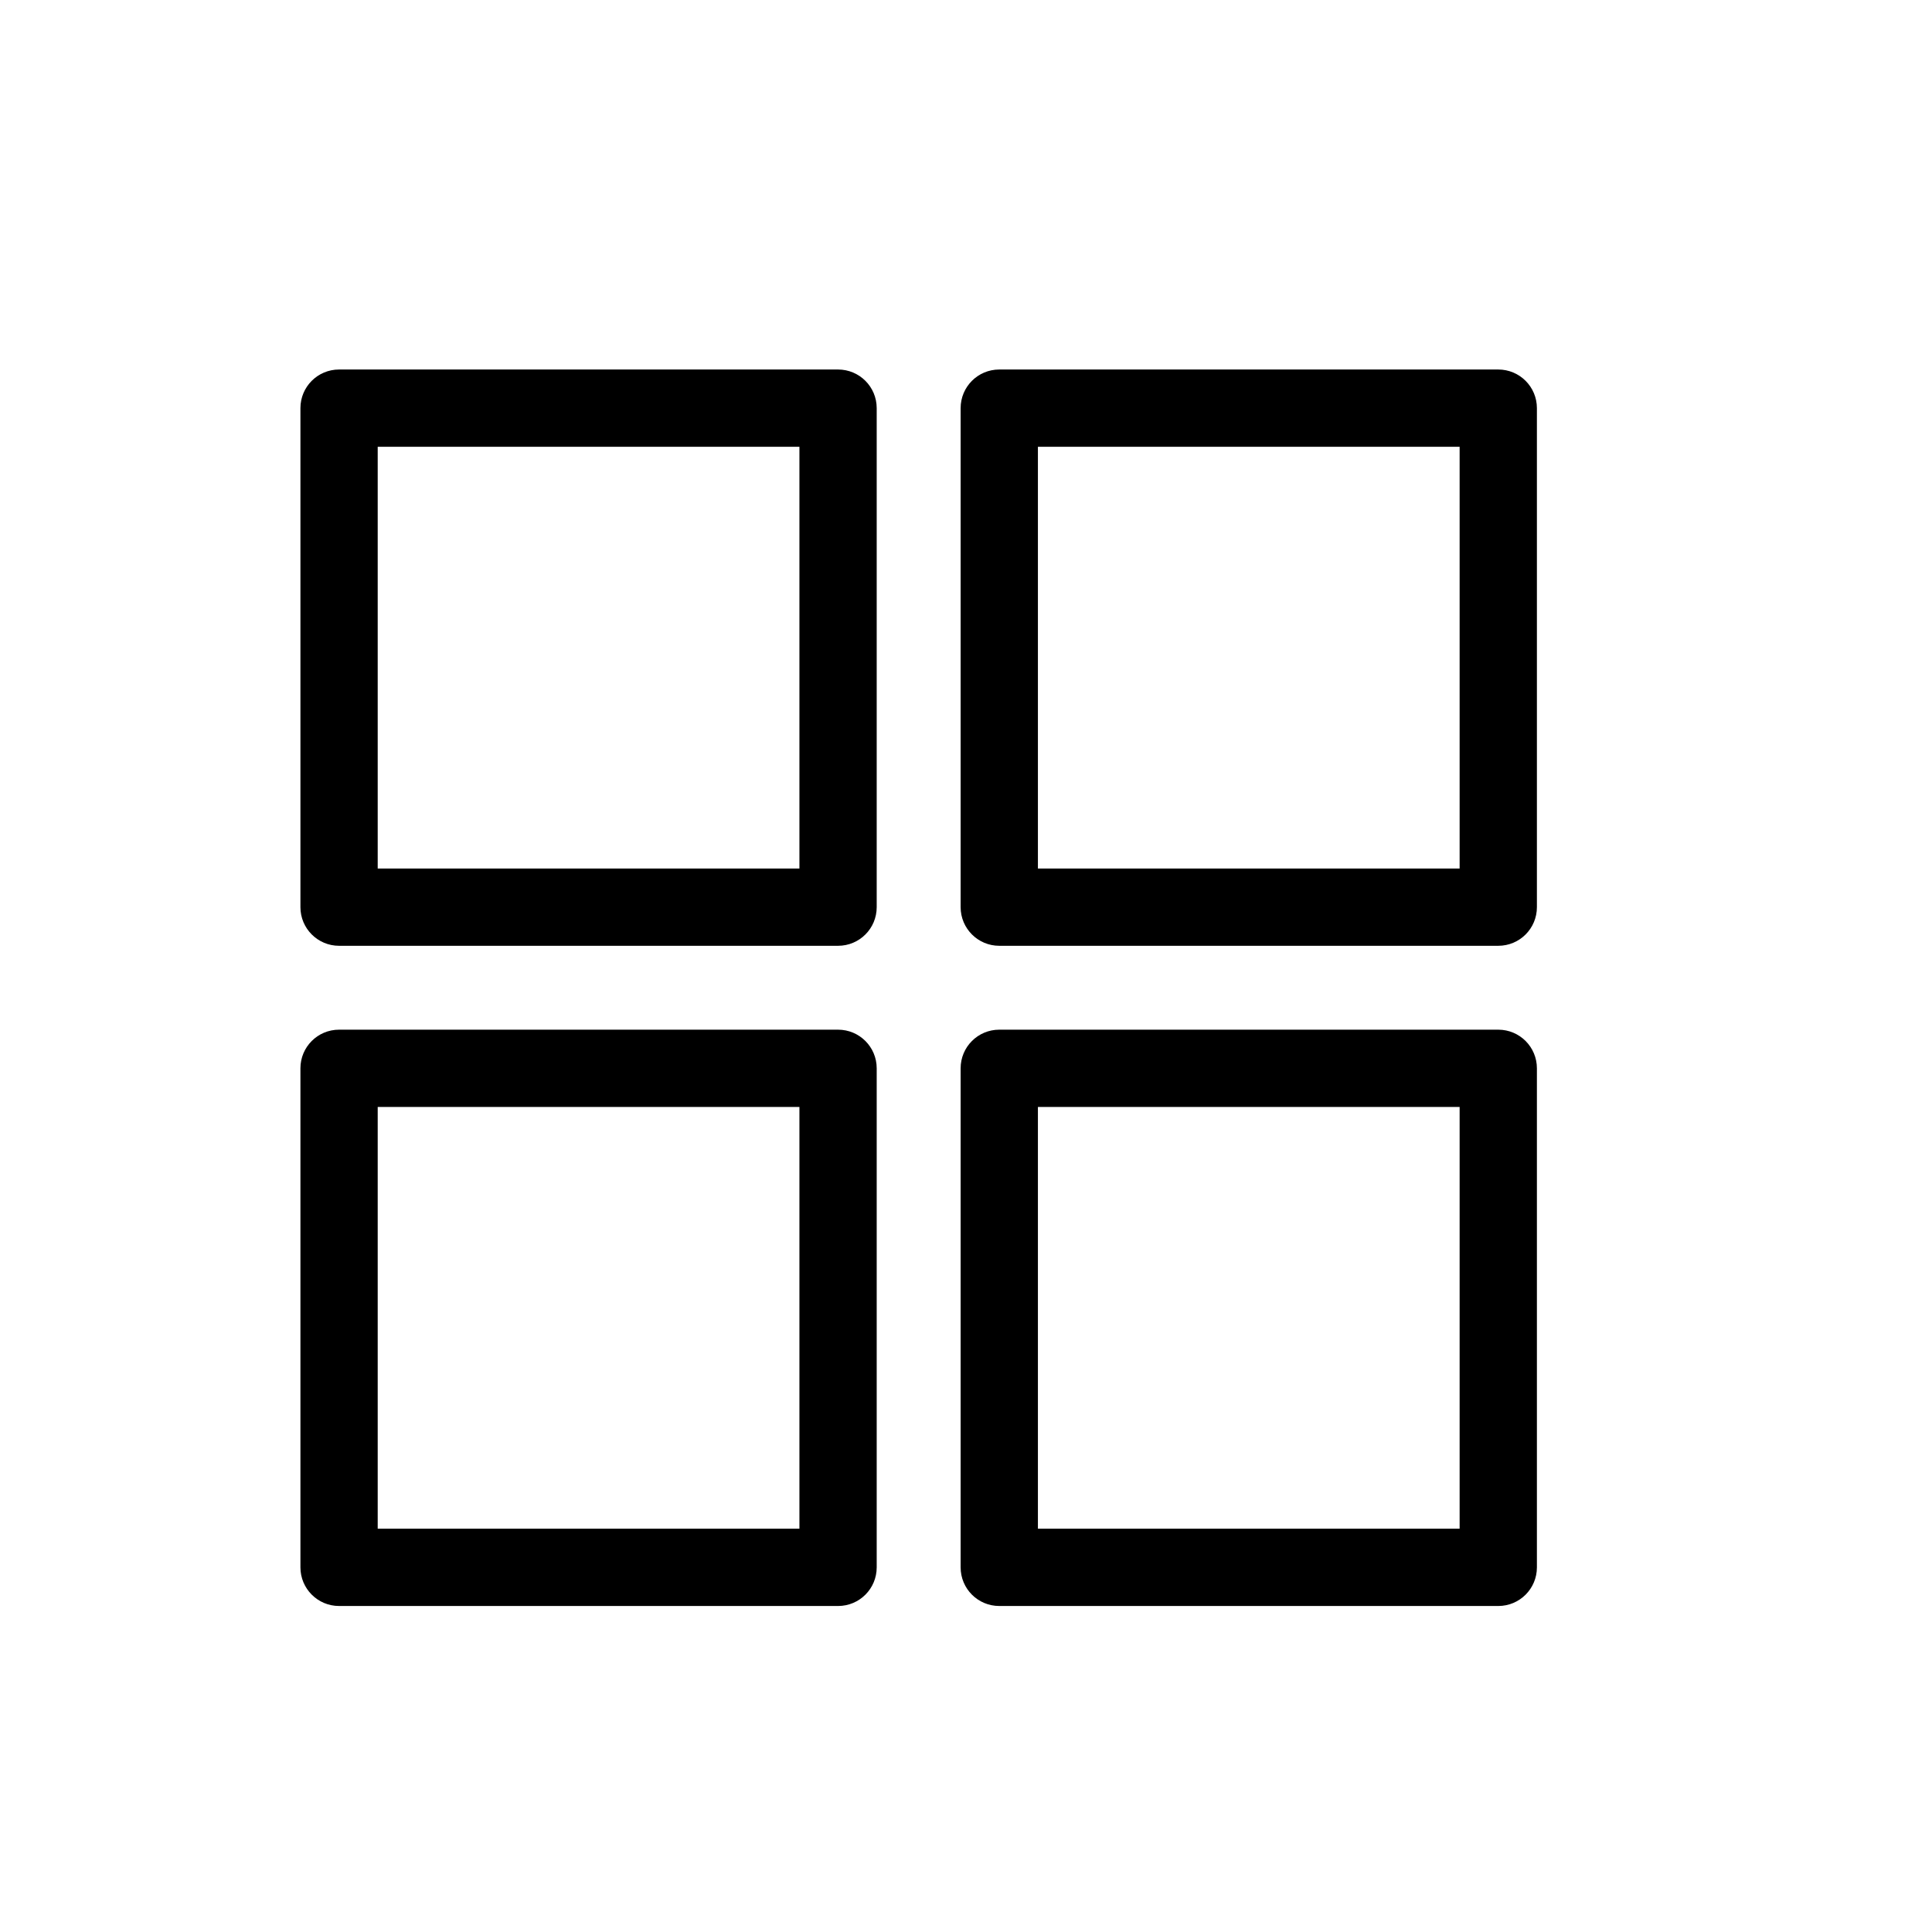
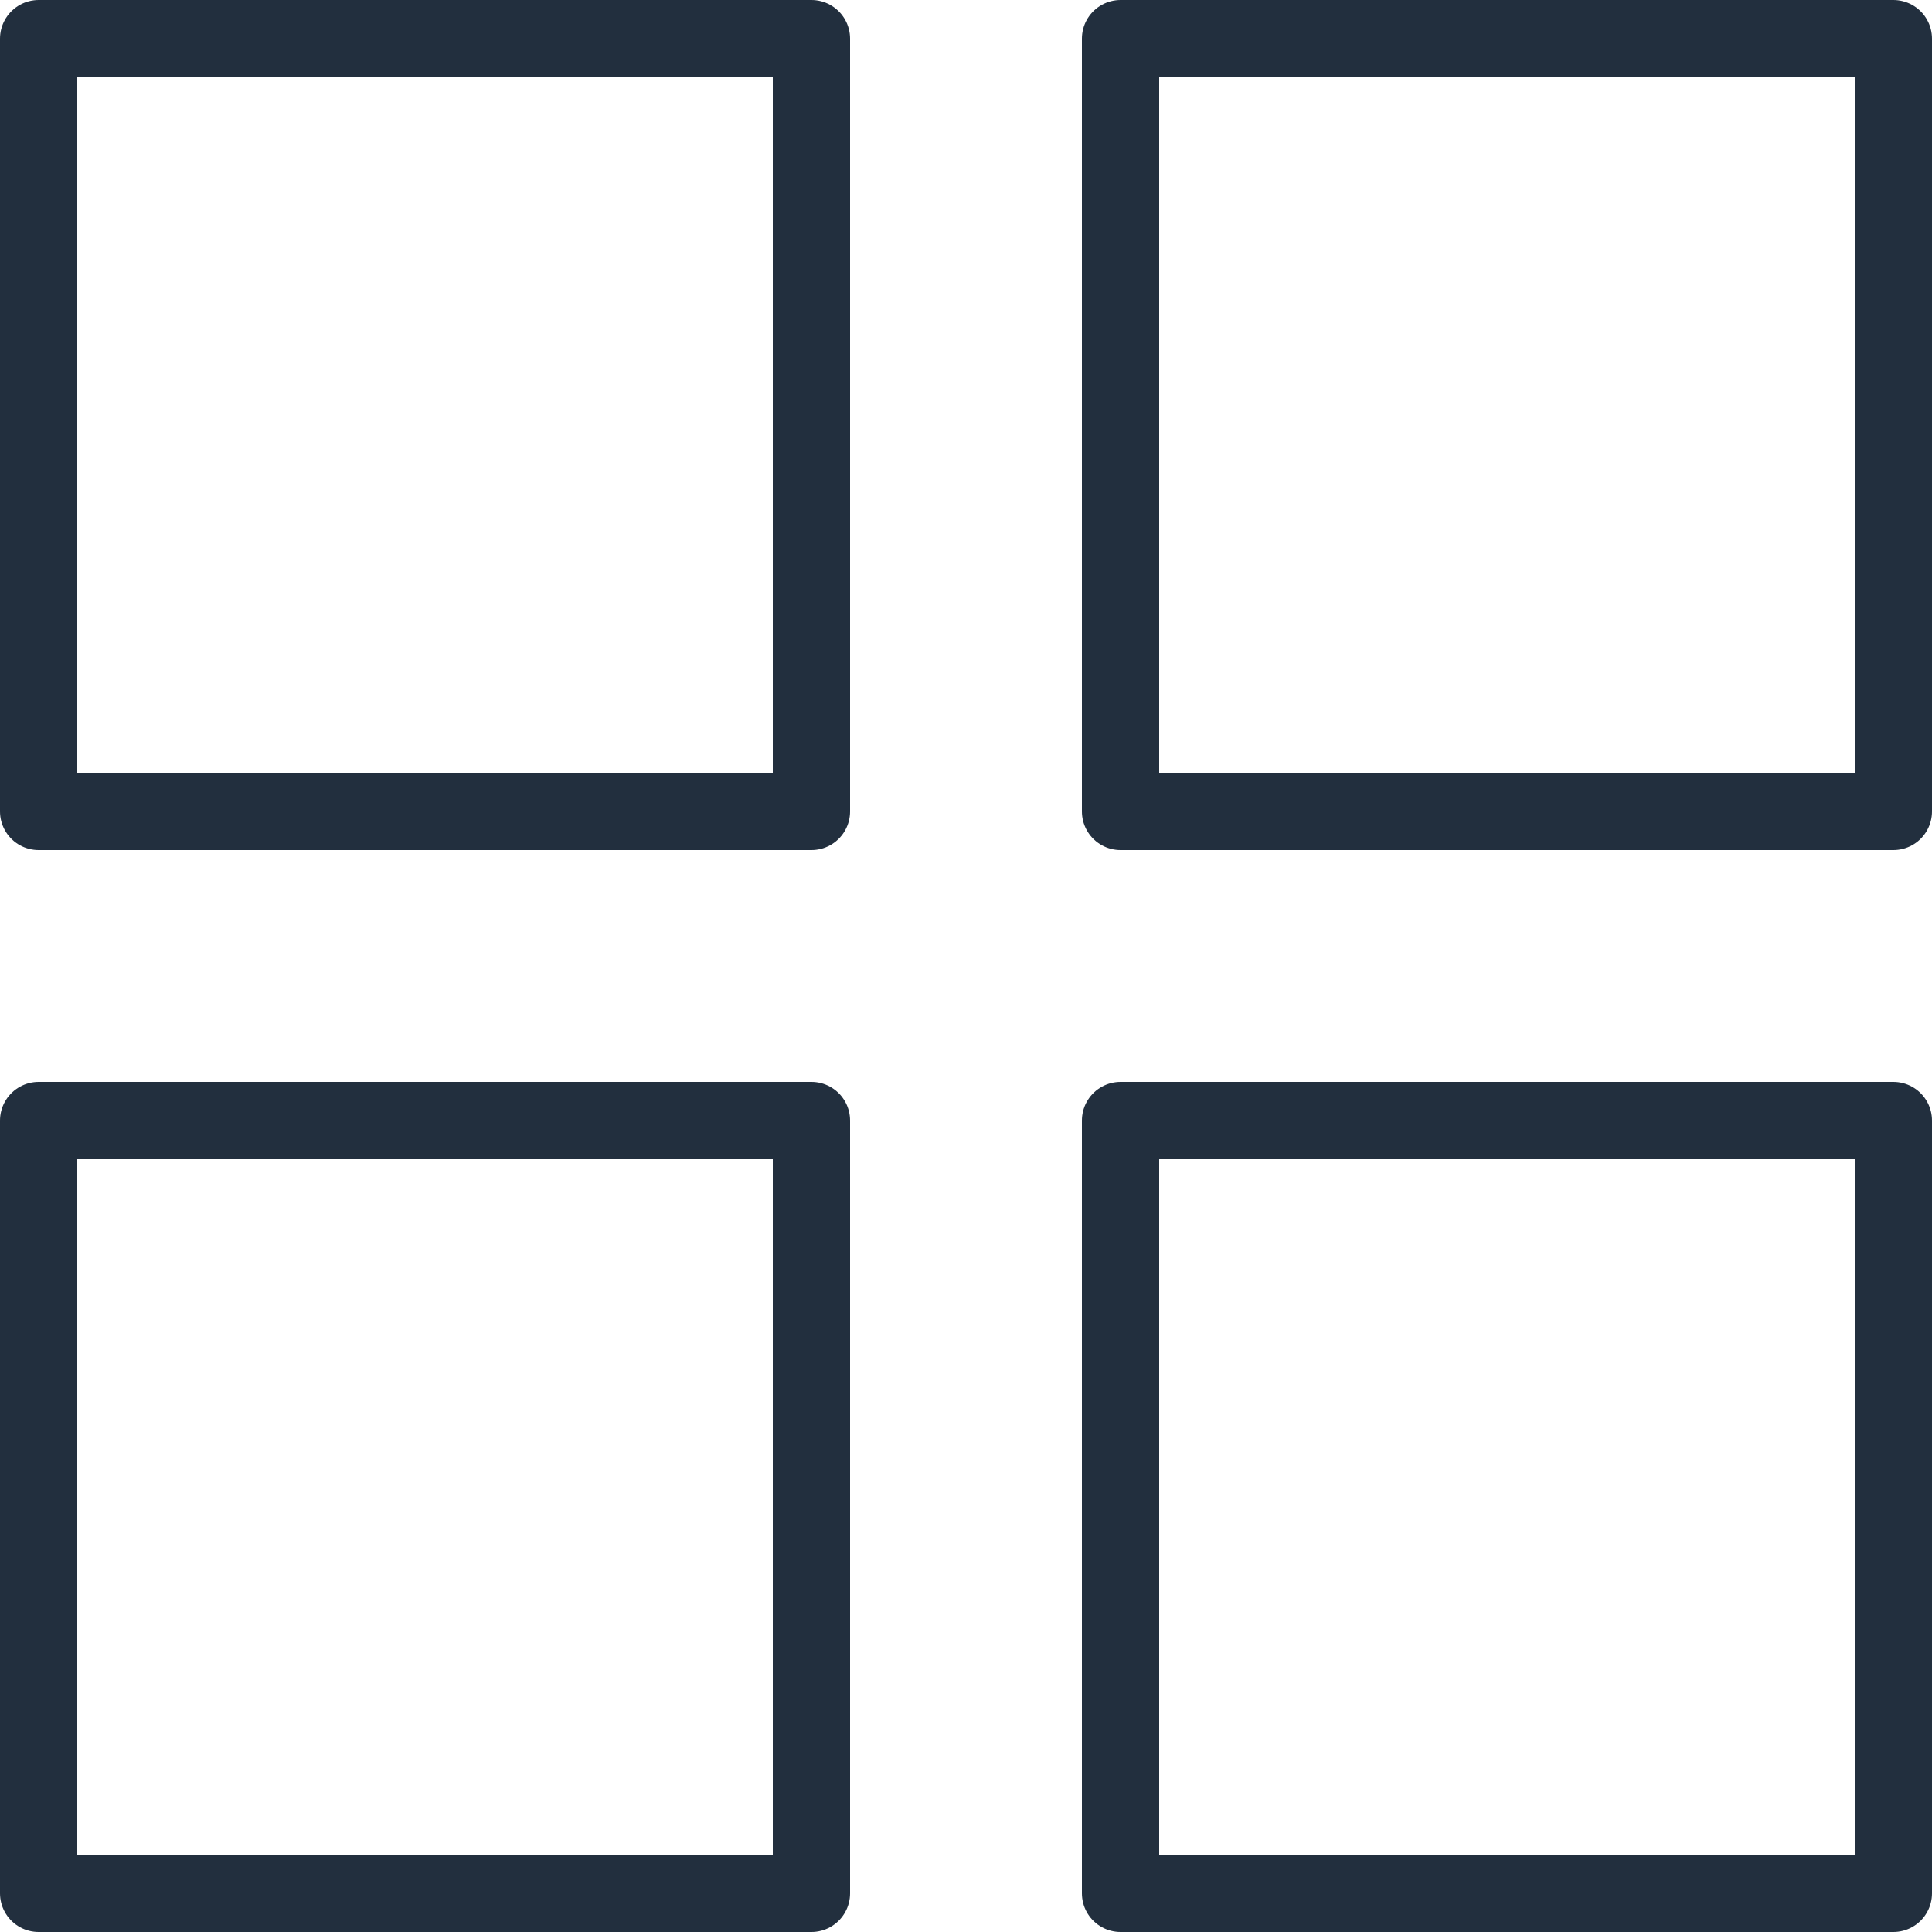
- <svg xmlns="http://www.w3.org/2000/svg" version="1.1" id="Layer_1" x="0px" y="0px" viewBox="0 0 50 50" enable-background="new 0 0 50 50" xml:space="preserve">
-   <path d="M8.775,24.477h12.914c0.553,0,1-0.447,1-1V10.563c0-0.553-0.447-1-1-1H8.775c-0.553,0-1,0.447-1,1v12.914  C7.775,24.029,8.223,24.477,8.775,24.477z M9.775,11.563h10.914v10.914H9.775V11.563z" />
-   <path d="M25.861,24.477h12.914c0.553,0,1-0.447,1-1V10.563c0-0.553-0.447-1-1-1H25.861c-0.553,0-1,0.447-1,1v12.914  C24.861,24.029,25.309,24.477,25.861,24.477z M26.861,11.563h10.914v10.914H26.861V11.563z" />
-   <path d="M8.775,41.563h12.914c0.553,0,1-0.447,1-1V27.648c0-0.553-0.447-1-1-1H8.775c-0.553,0-1,0.447-1,1v12.914  C7.775,41.115,8.223,41.563,8.775,41.563z M9.775,28.648h10.914v10.914H9.775V28.648z" />
-   <path d="M24.861,40.563c0,0.553,0.447,1,1,1h12.914c0.553,0,1-0.447,1-1V27.648c0-0.553-0.447-1-1-1H25.861c-0.553,0-1,0.447-1,1  V40.563z M26.861,28.648h10.914v10.914H26.861V28.648z" />
+ <svg xmlns="http://www.w3.org/2000/svg" width="100px" height="100px" viewBox="0 0 100 100" version="1.1">
+   <defs />
+   <g id="36.-Group-of-cards" stroke="none" stroke-width="1" fill="none" fill-rule="evenodd" stroke-linecap="round" stroke-linejoin="round">
+     <g transform="translate(2, 2)" stroke="#222F3E" stroke-width="4">
+       <polygon id="Layer-1" points="0 0 40 0 40 40 0 40" />
+       <polygon id="Layer-2" points="56 0 96 0 96 40 56 40" />
+       <polygon id="Layer-3" points="56 56 96 56 96 96 56 96" />
+       <polygon id="Layer-4" points="0 56 40 56 40 96 0 96" />
+     </g>
+   </g>
</svg>
